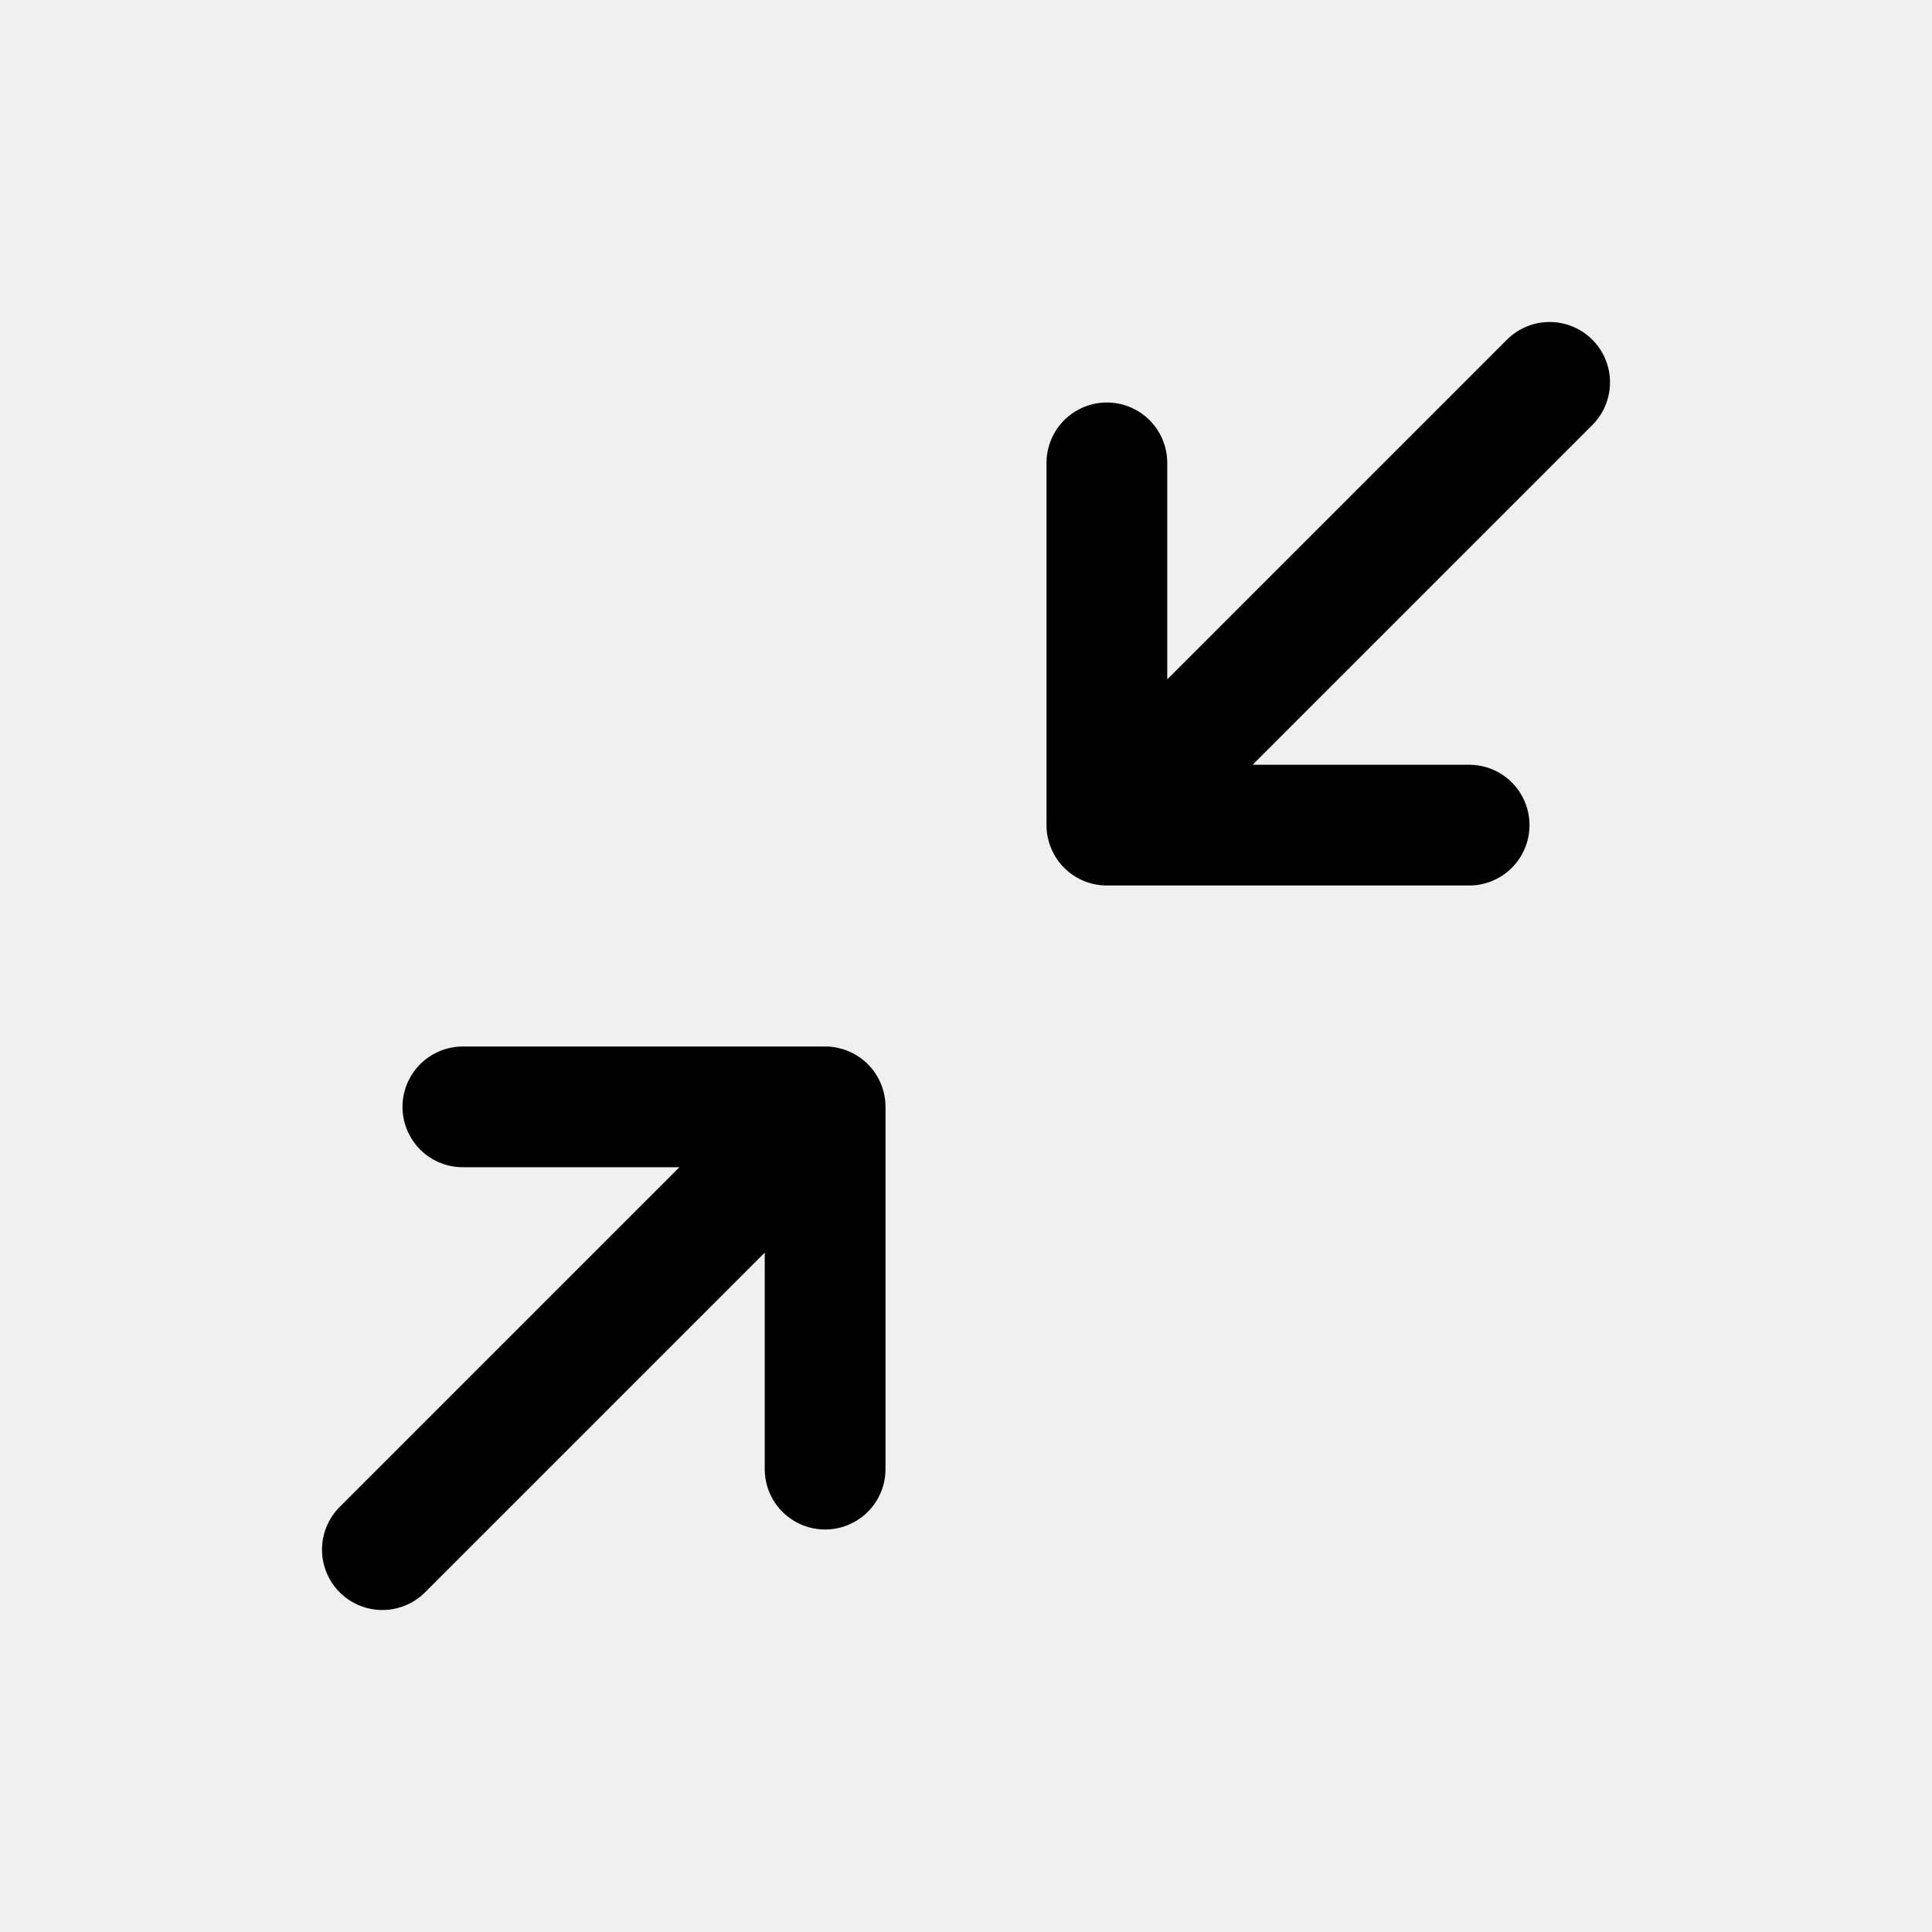
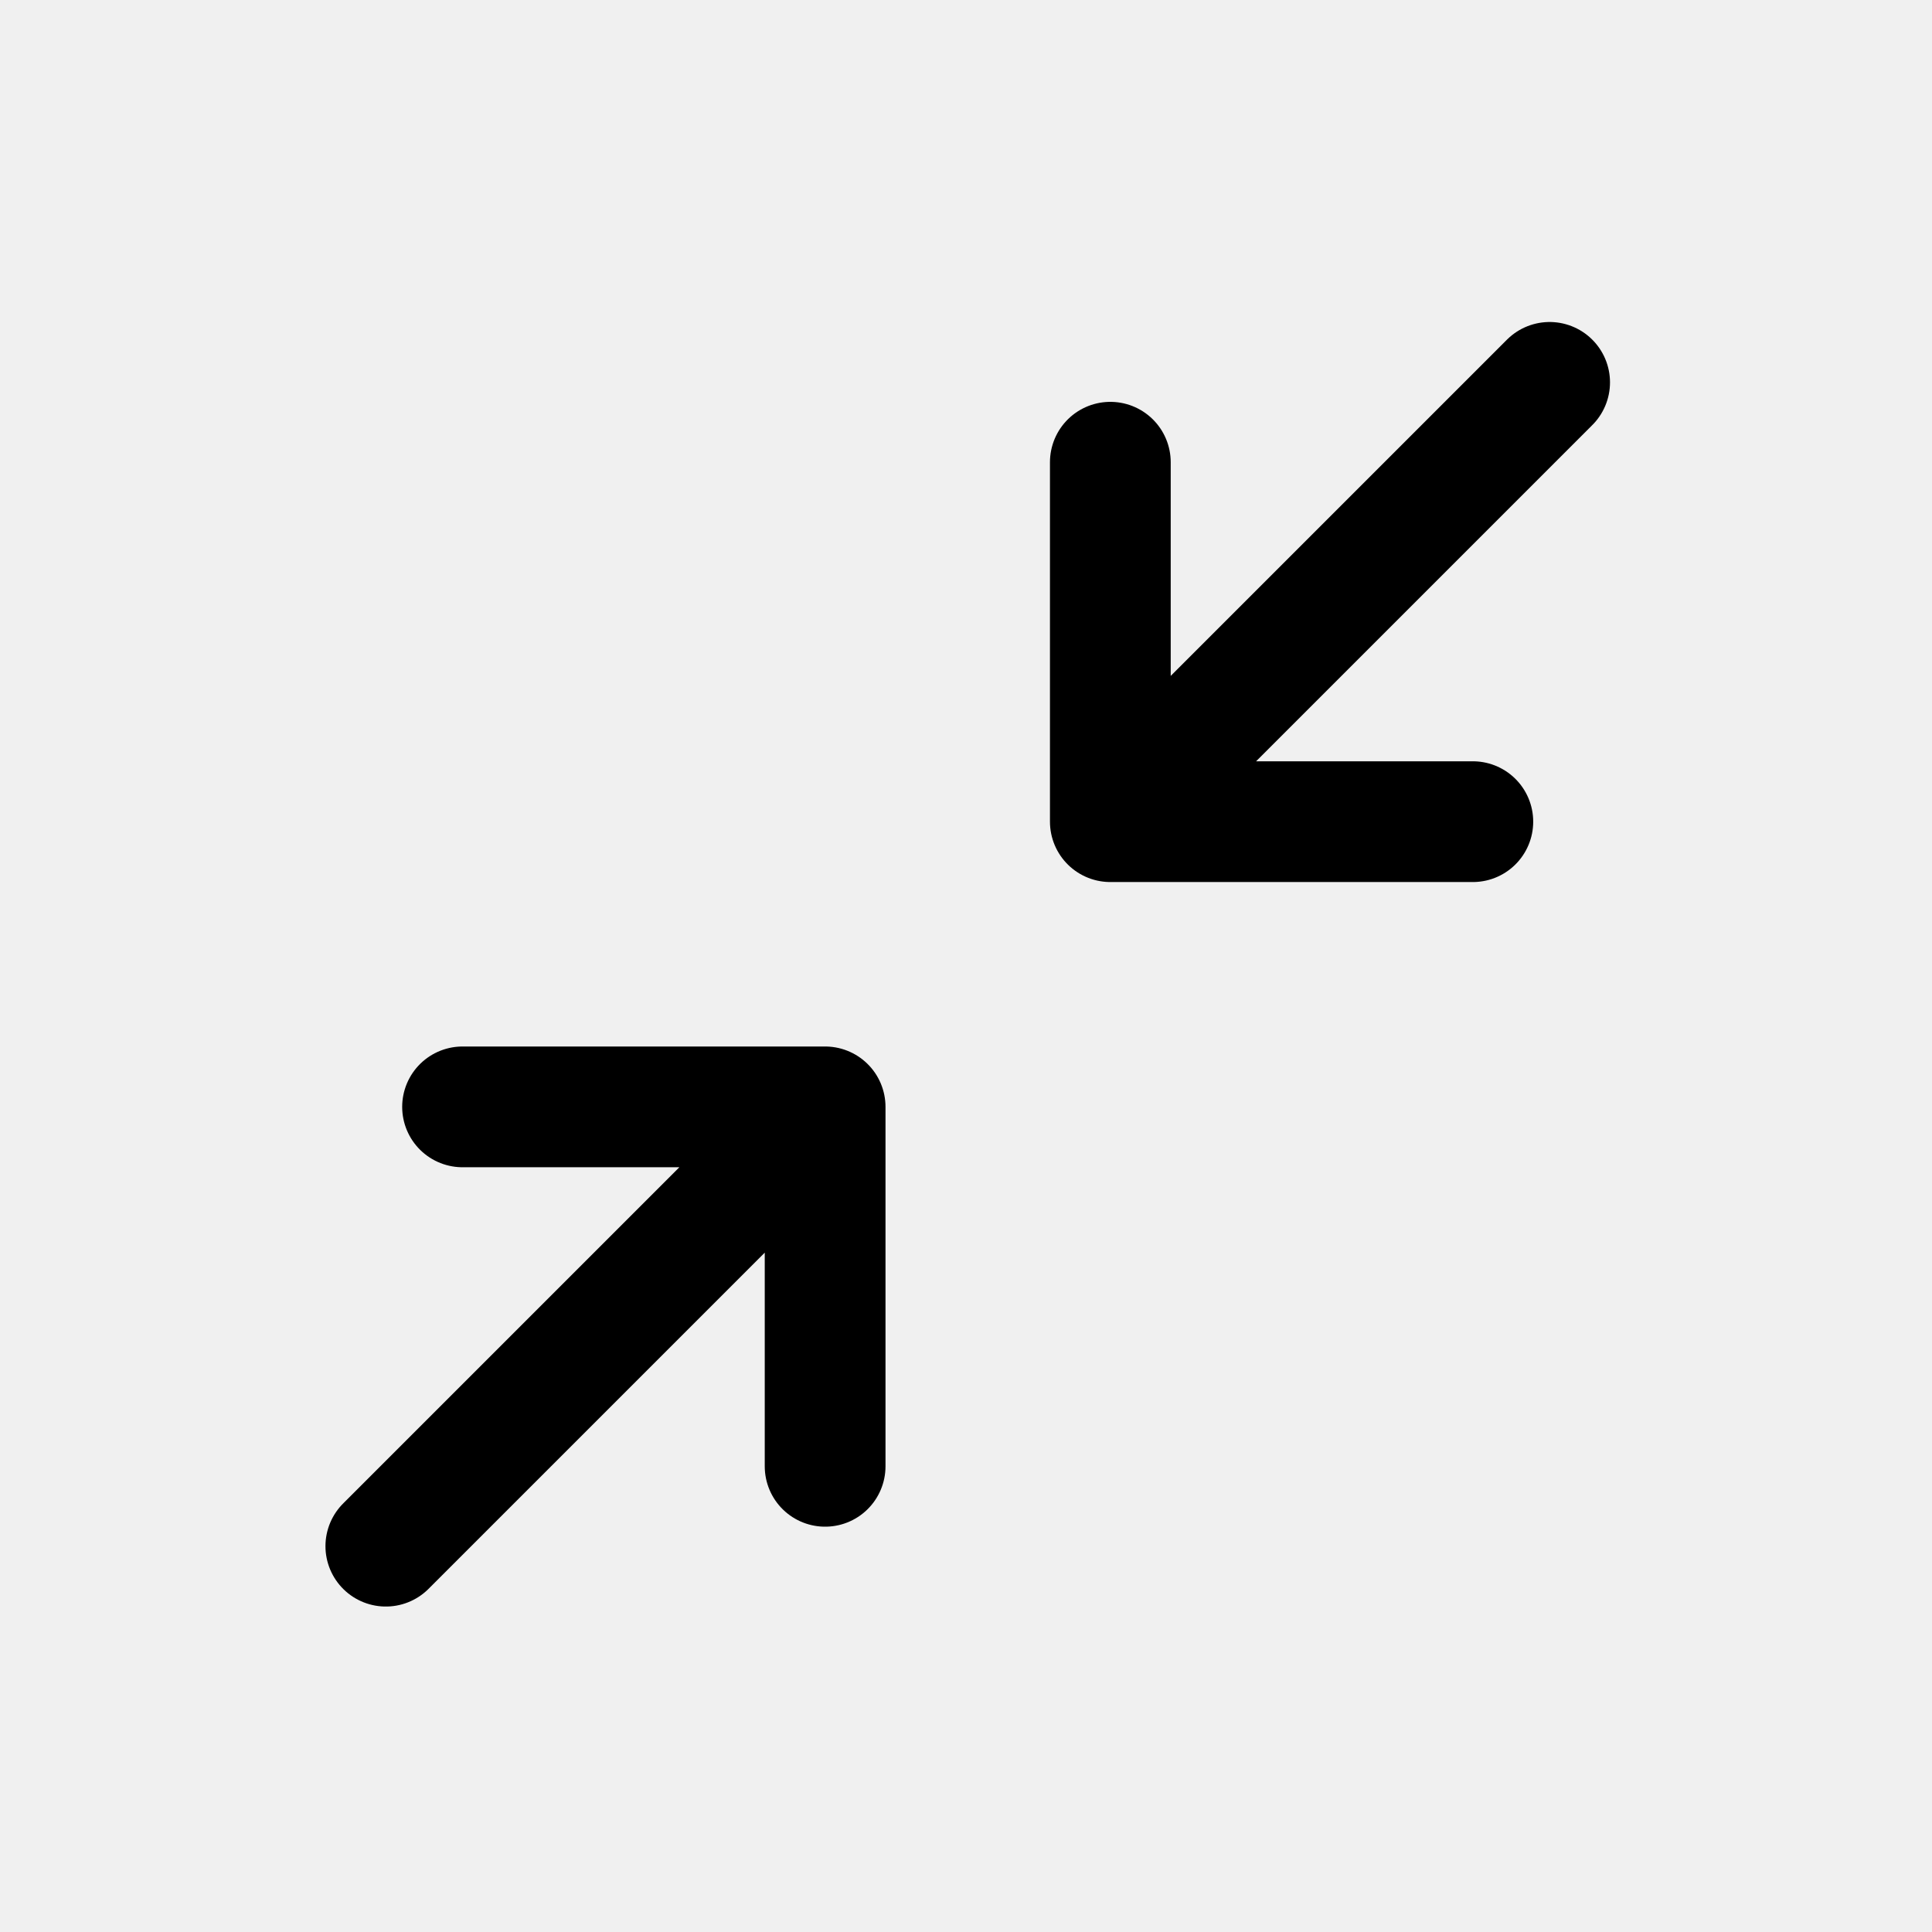
<svg xmlns="http://www.w3.org/2000/svg" width="24" height="24" viewBox="0 0 24 24" fill="none">
-   <g clip-path="url(#clip0_1277_822)">
-     <path d="M10.25 18.25V13.75M10.25 13.75H5.75M10.25 13.75L4.75 19.25M13.75 5.75V10.25M13.75 10.25H18.25M13.75 10.25L19.25 4.75" stroke="black" stroke-width="1.5" stroke-linecap="round" stroke-linejoin="round" />
-   </g>
-   <defs>
-     <clipPath id="clip0_1277_822">
-       <rect width="24" height="24" fill="white" />
-     </clipPath>
-   </defs>
+   <path d="M13.793 5.742V10.207M13.793 10.207L19.25 4.75M13.793 10.207H18.296" stroke="black" stroke-width="1.5" stroke-linecap="round" stroke-linejoin="round" />
+   <path d="M10.25 18.215V13.75M10.25 13.75L4.793 19.207M10.25 13.75H5.746" stroke="black" stroke-width="1.5" stroke-linecap="round" stroke-linejoin="round" />
</svg>
